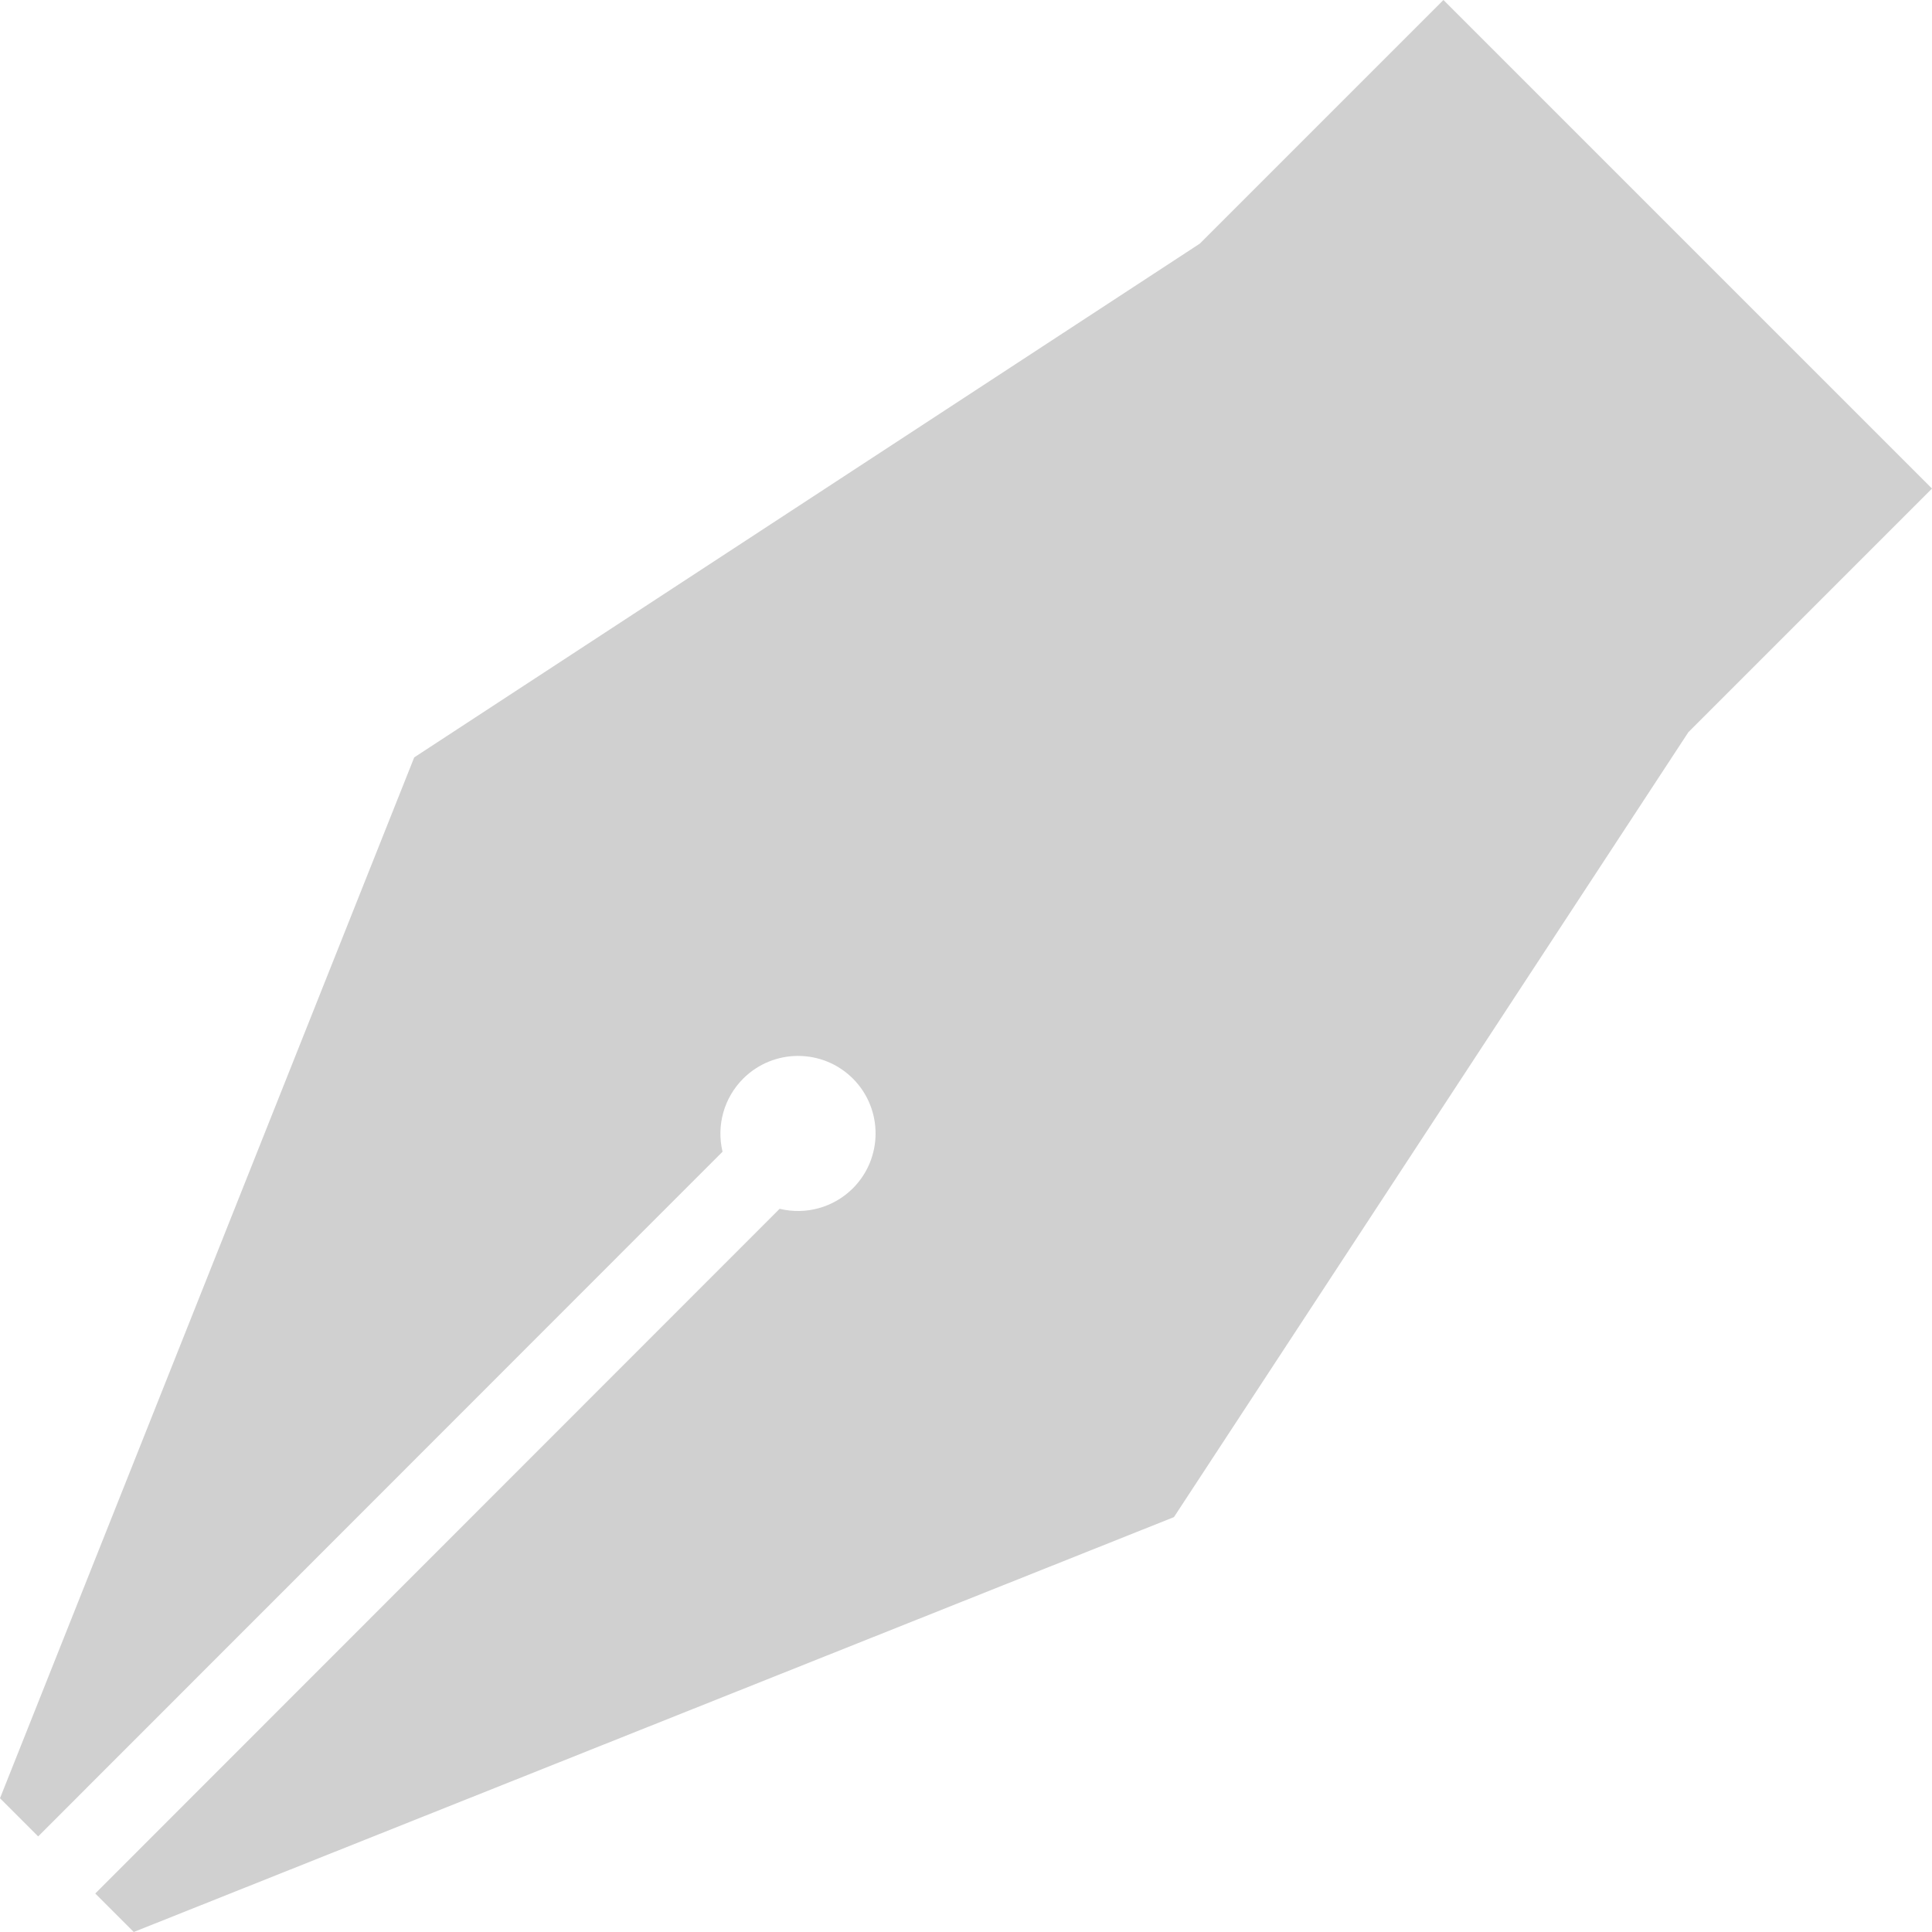
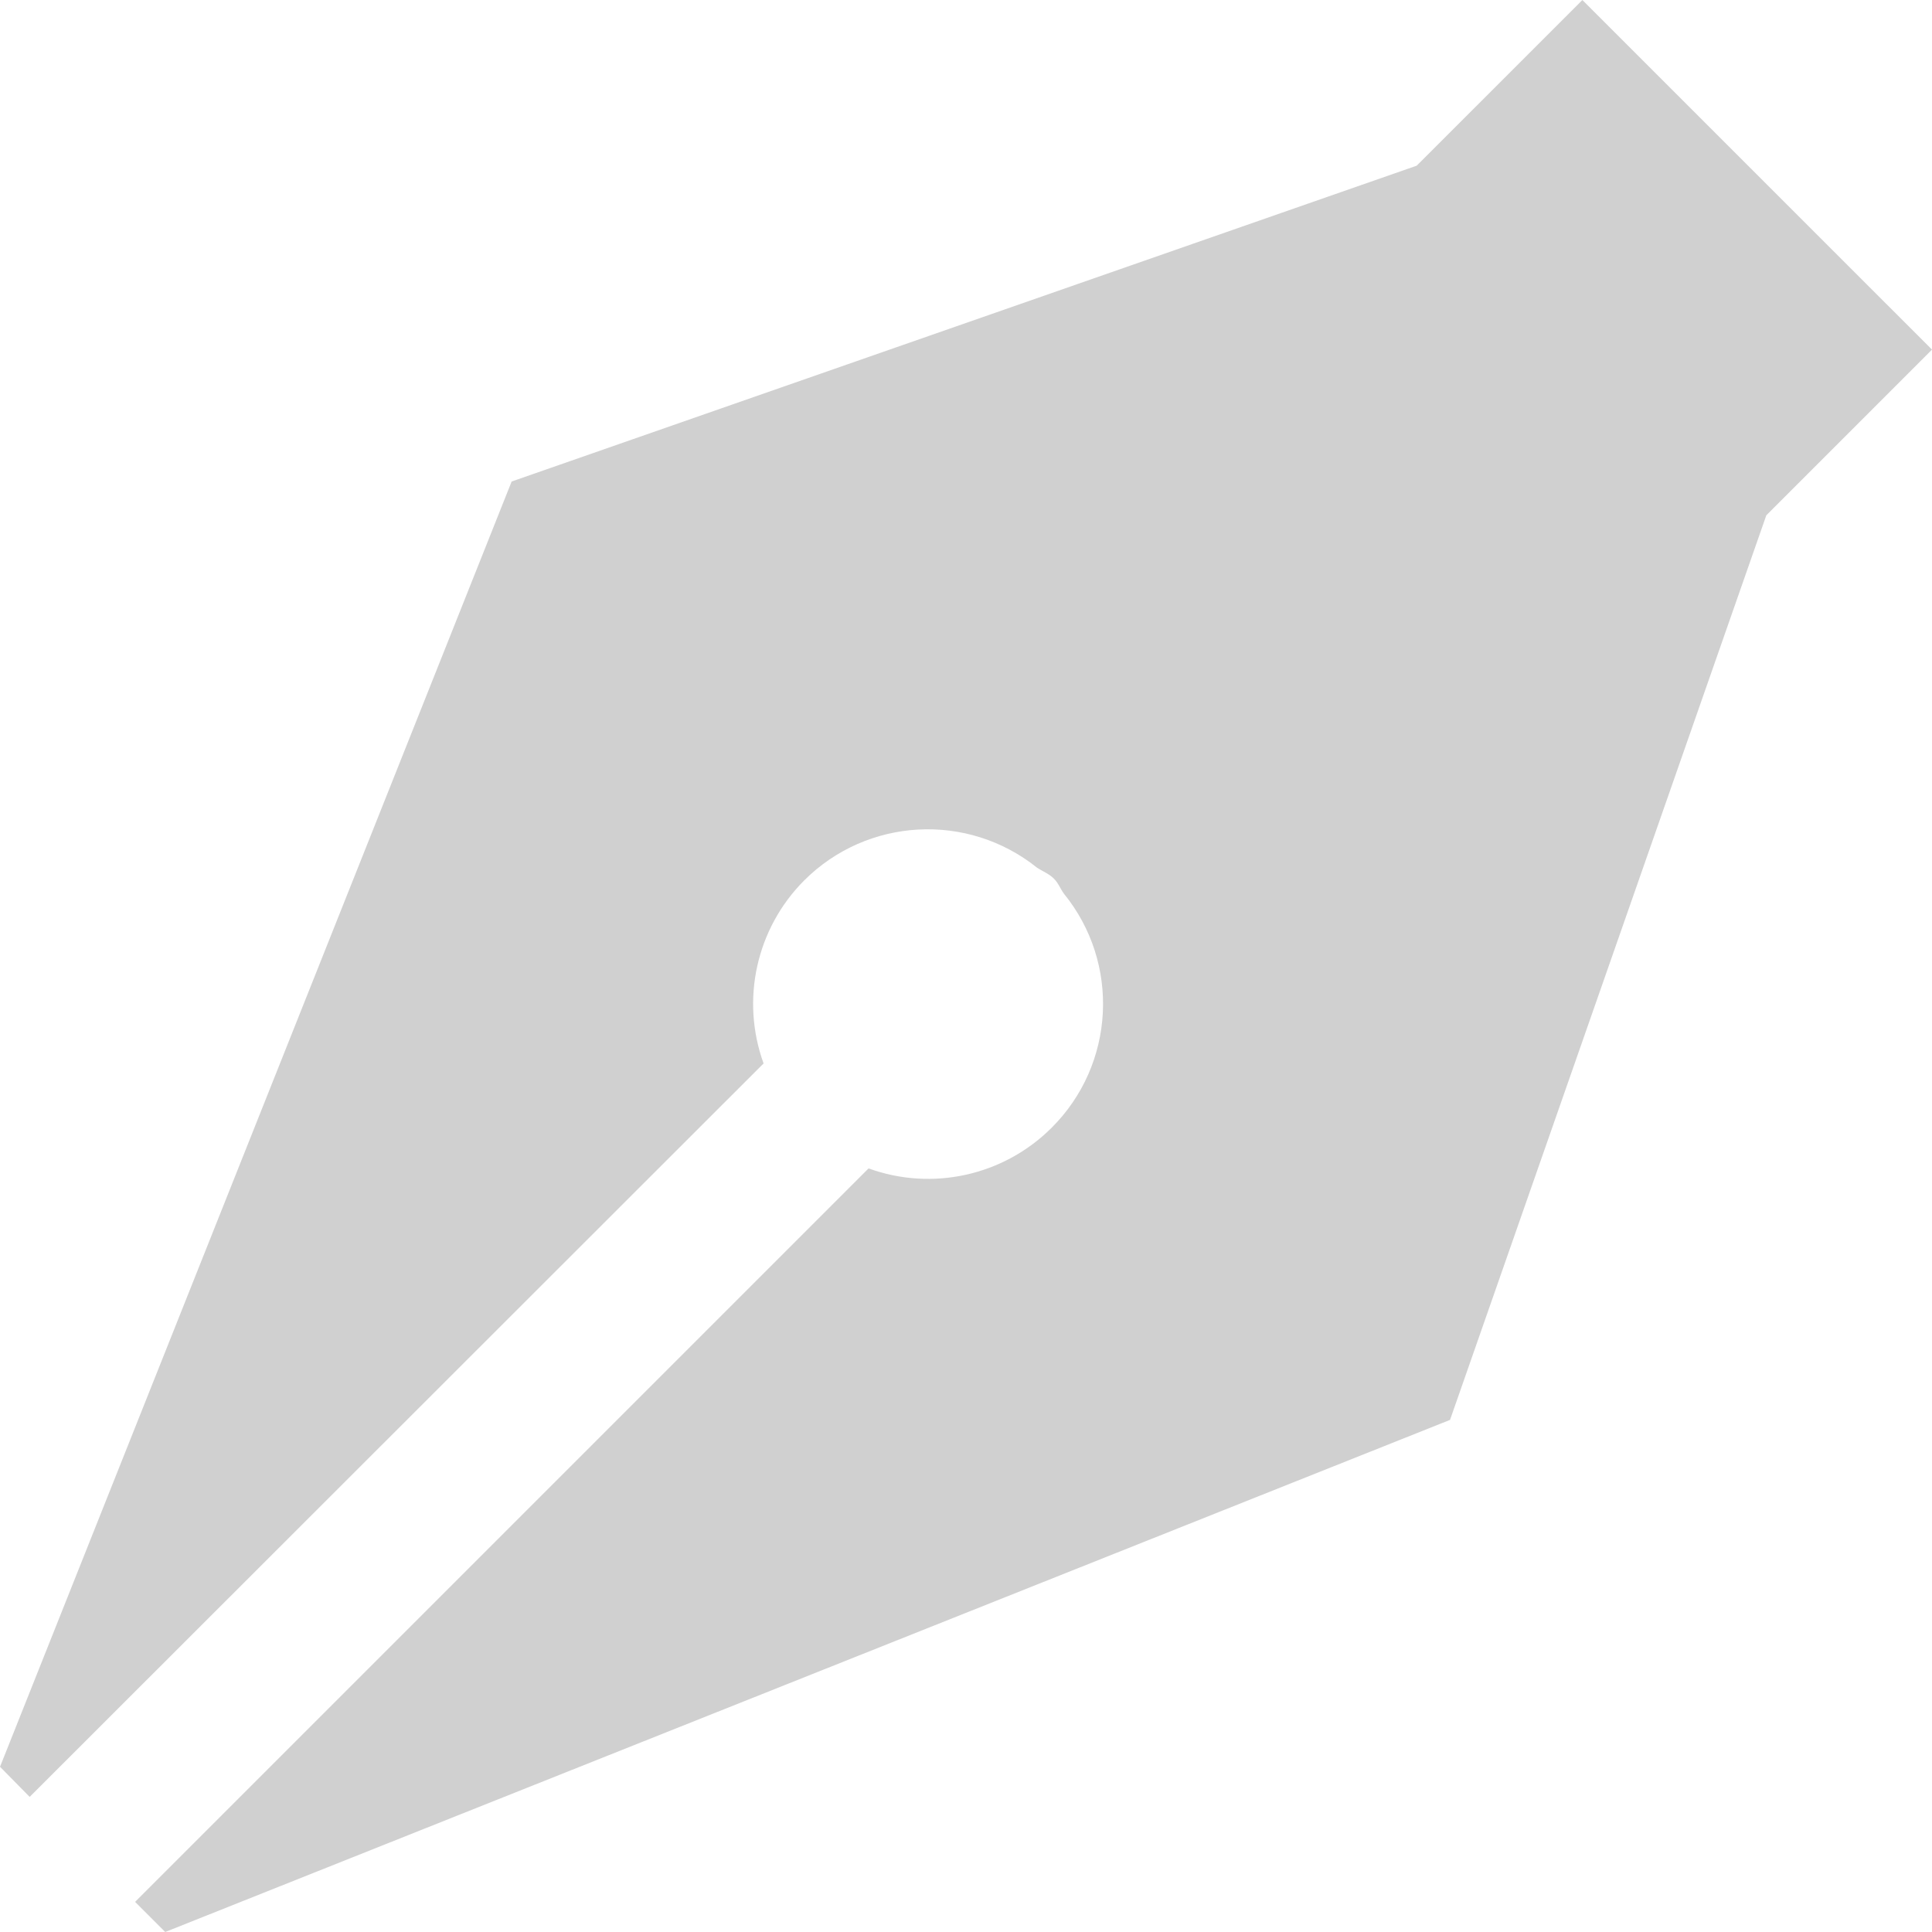
- <svg xmlns="http://www.w3.org/2000/svg" width="22" height="22" viewBox="0 0 5.821 5.821" version="1.1" id="svg8">
+ <svg xmlns="http://www.w3.org/2000/svg" width="16" height="16" viewBox="0 0 4.233 4.233" version="1.1" id="svg8">
  <defs id="defs2" />
-   <path style="fill:#d0d0d0;stroke-width:0.359;stroke-linejoin:round" d="M 0.403,5.821 3.537,4.571 5.087,2.206 5.821,1.472 4.349,2.4999997e-8 3.615,0.734 1.248,2.282 2.4999998e-8,5.418 0.115,5.533 2.177,3.47 A 0.234,0.234 0 0 1 2.239,3.25 0.234,0.234 0 0 1 2.57,3.25 0.234,0.234 0 0 1 2.569,3.581 0.234,0.234 0 0 1 2.349,3.642 L 0.287,5.705 Z" id="rect4264" />
+   <path style="fill:#d0d0d0;stroke-width:0.322;stroke-linejoin:round" d="M 3.467,4.347e-5 3.104,0.363 1.121,1.055 4.352e-5,3.871 0.065,3.937 1.673,2.33 a 0.383,0.383 0 0 1 0.089,-0.401 0.383,0.383 0 0 1 0.51,-0.028 c 0.012,0.008 0.026,0.013 0.037,0.024 0.01,0.01 0.014,0.022 0.022,0.033 A 0.383,0.383 0 0 1 2.304,2.471 0.383,0.383 0 0 1 1.903,2.56 L 0.296,4.167 0.362,4.233 3.177,3.111 3.87,1.129 4.233,0.766 Z" id="rect4264" />
</svg>
